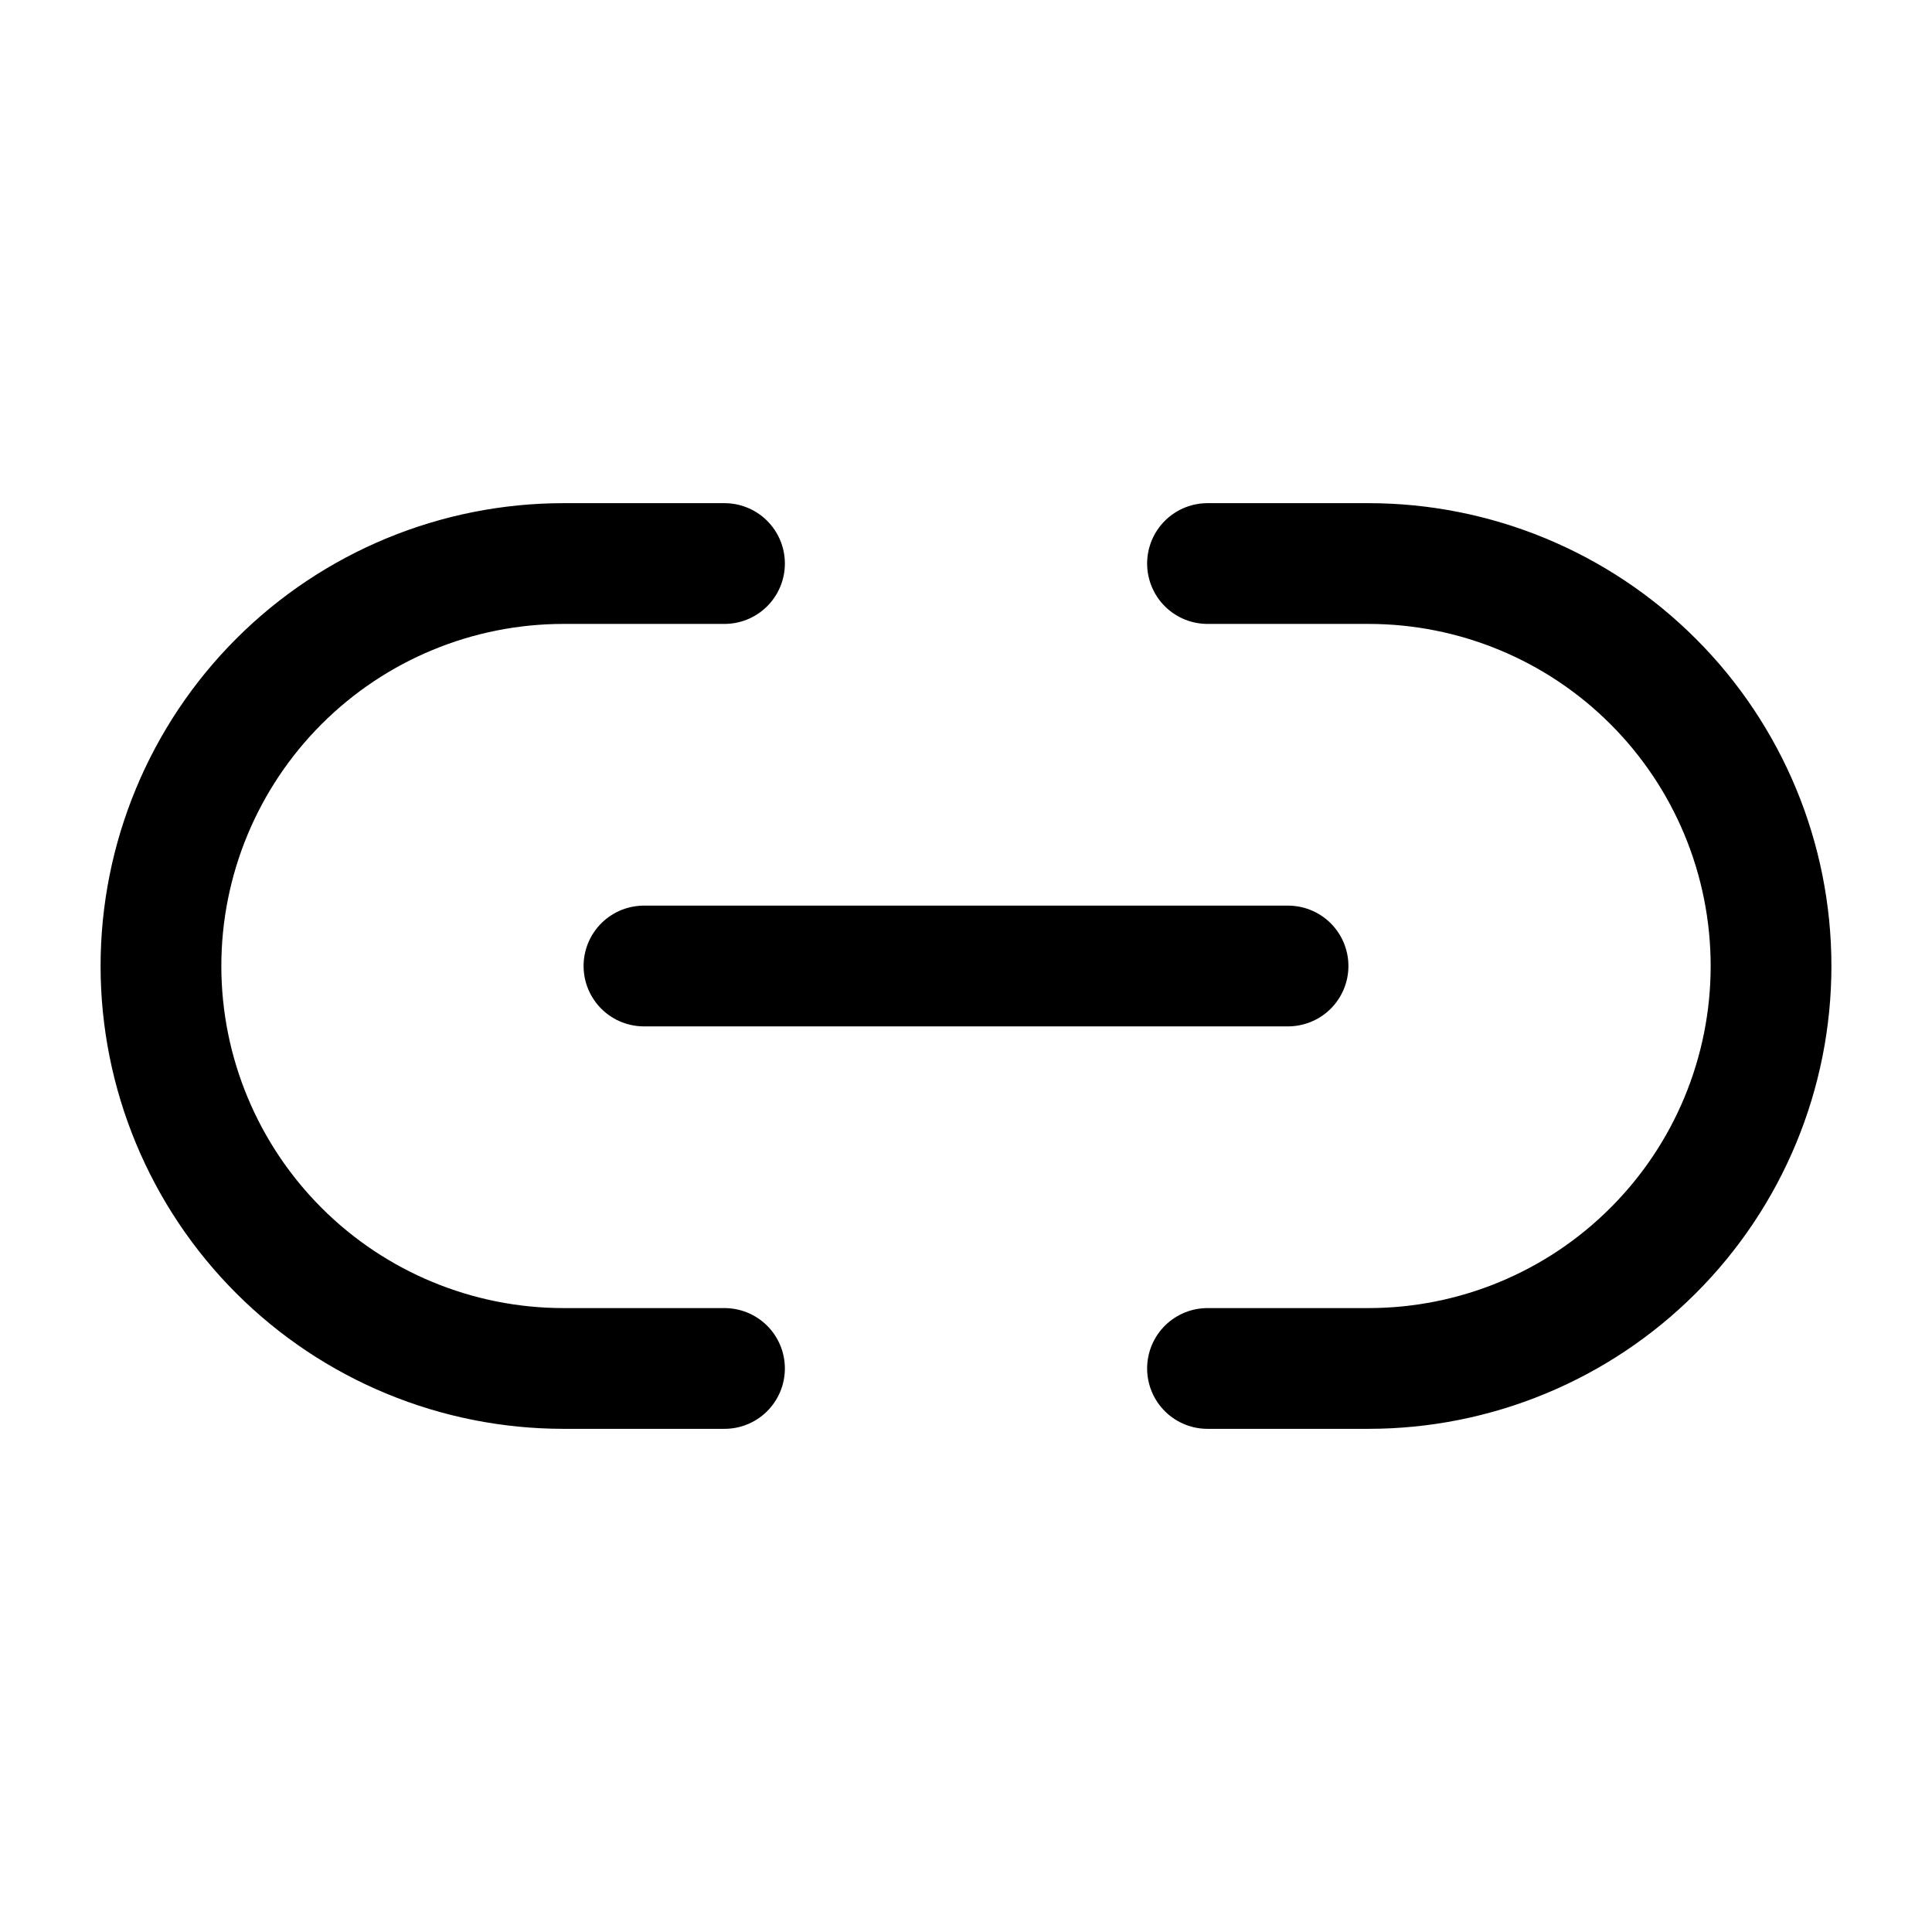
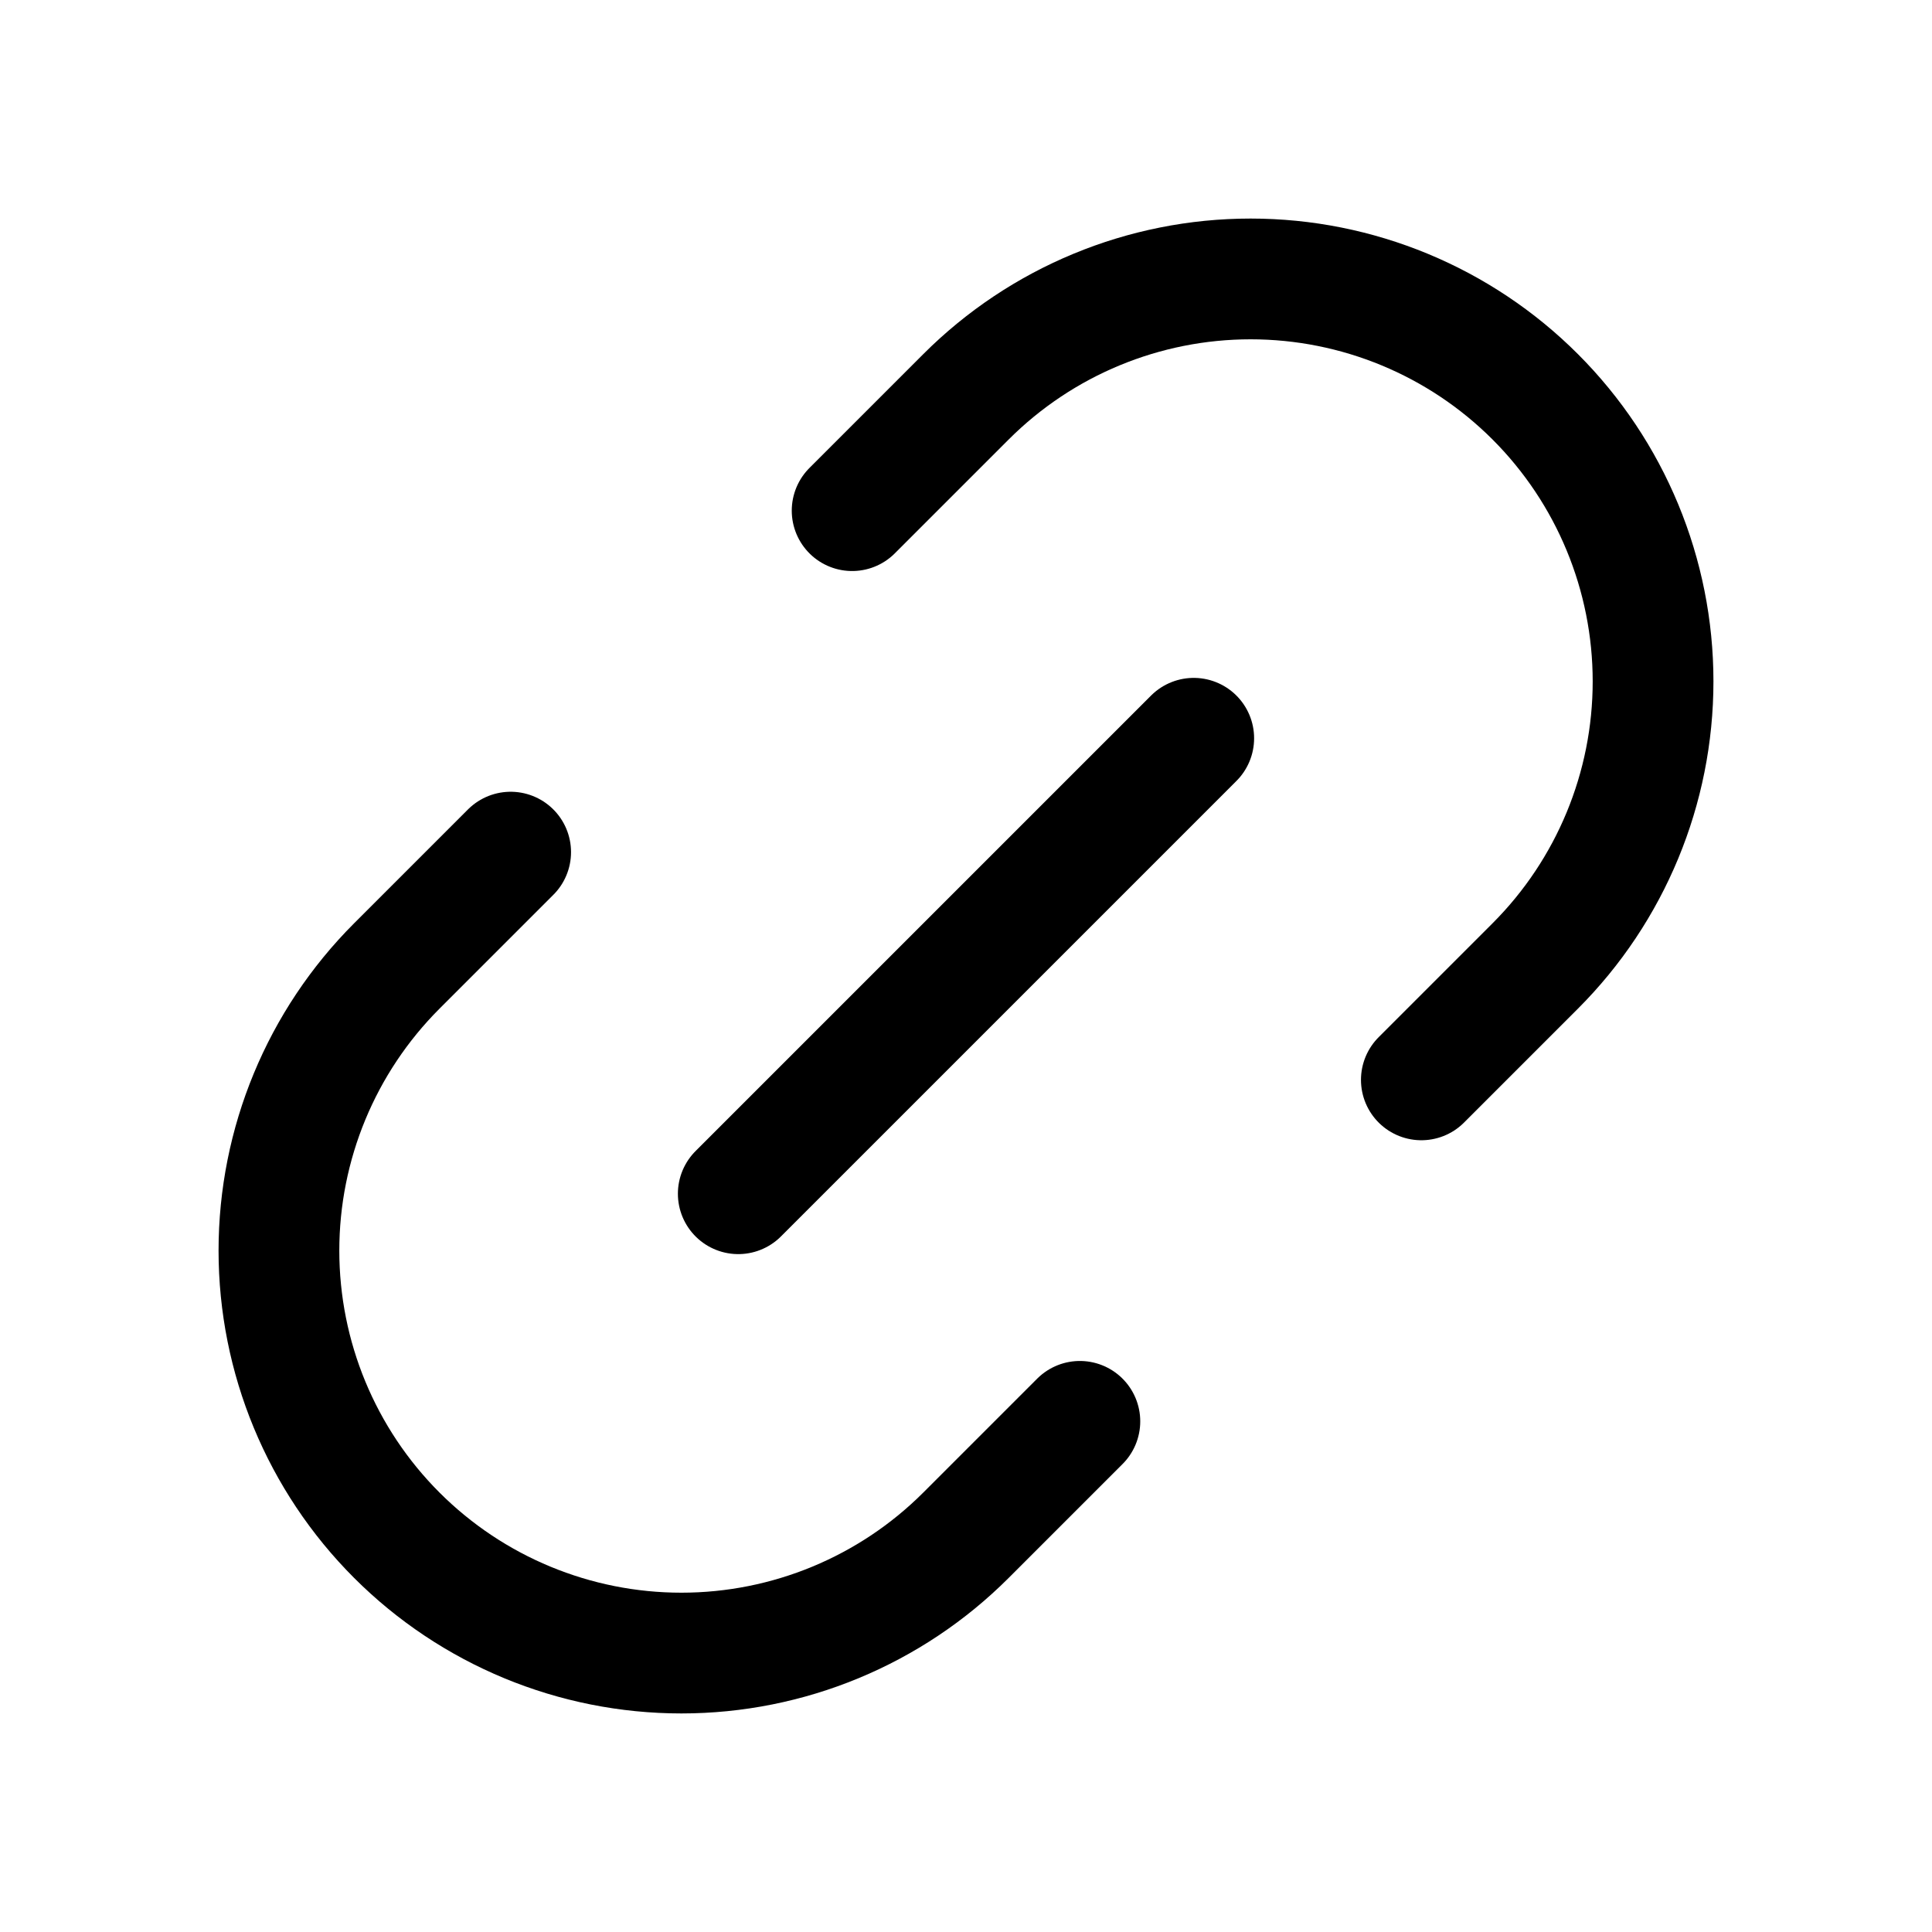
<svg xmlns="http://www.w3.org/2000/svg" width="16" height="16" viewBox="0 0 16 16" fill="none">
-   <path d="M6 11.333H4.667C3.783 11.333 2.935 10.982 2.31 10.357C1.685 9.732 1.333 8.884 1.333 8C1.333 7.116 1.685 6.268 2.31 5.643C2.935 5.018 3.783 4.667 4.667 4.667H6" stroke="currentColor" stroke-linecap="round" stroke-linejoin="round" />
-   <path d="M10 4.667H11.333C12.217 4.667 13.065 5.018 13.69 5.643C14.316 6.268 14.667 7.116 14.667 8C14.667 8.884 14.316 9.732 13.69 10.357C13.065 10.982 12.217 11.333 11.333 11.333H10" stroke="currentColor" stroke-linecap="round" stroke-linejoin="round" />
-   <path d="M5.333 8H10.667" stroke="currentColor" stroke-linecap="round" stroke-linejoin="round" />
+   <path d="M8.943 11.771L8 12.714C7.375 13.339 6.527 13.69 5.643 13.69C4.759 13.69 3.911 13.339 3.286 12.714C2.661 12.089 2.31 11.241 2.31 10.357C2.31 9.473 2.661 8.625 3.286 8L4.229 7.057" stroke="currentColor" stroke-linecap="round" stroke-linejoin="round" />
+   <path d="M7.057 4.229L8 3.286C8.625 2.661 9.473 2.31 10.357 2.31C11.241 2.31 12.089 2.661 12.714 3.286C13.339 3.911 13.69 4.759 13.69 5.643C13.69 6.527 13.339 7.375 12.714 8L11.771 8.943" stroke="currentColor" stroke-linecap="round" stroke-linejoin="round" />
+   <path d="M6.114 9.886L9.886 6.114" stroke="currentColor" stroke-linecap="round" stroke-linejoin="round" />
</svg>
